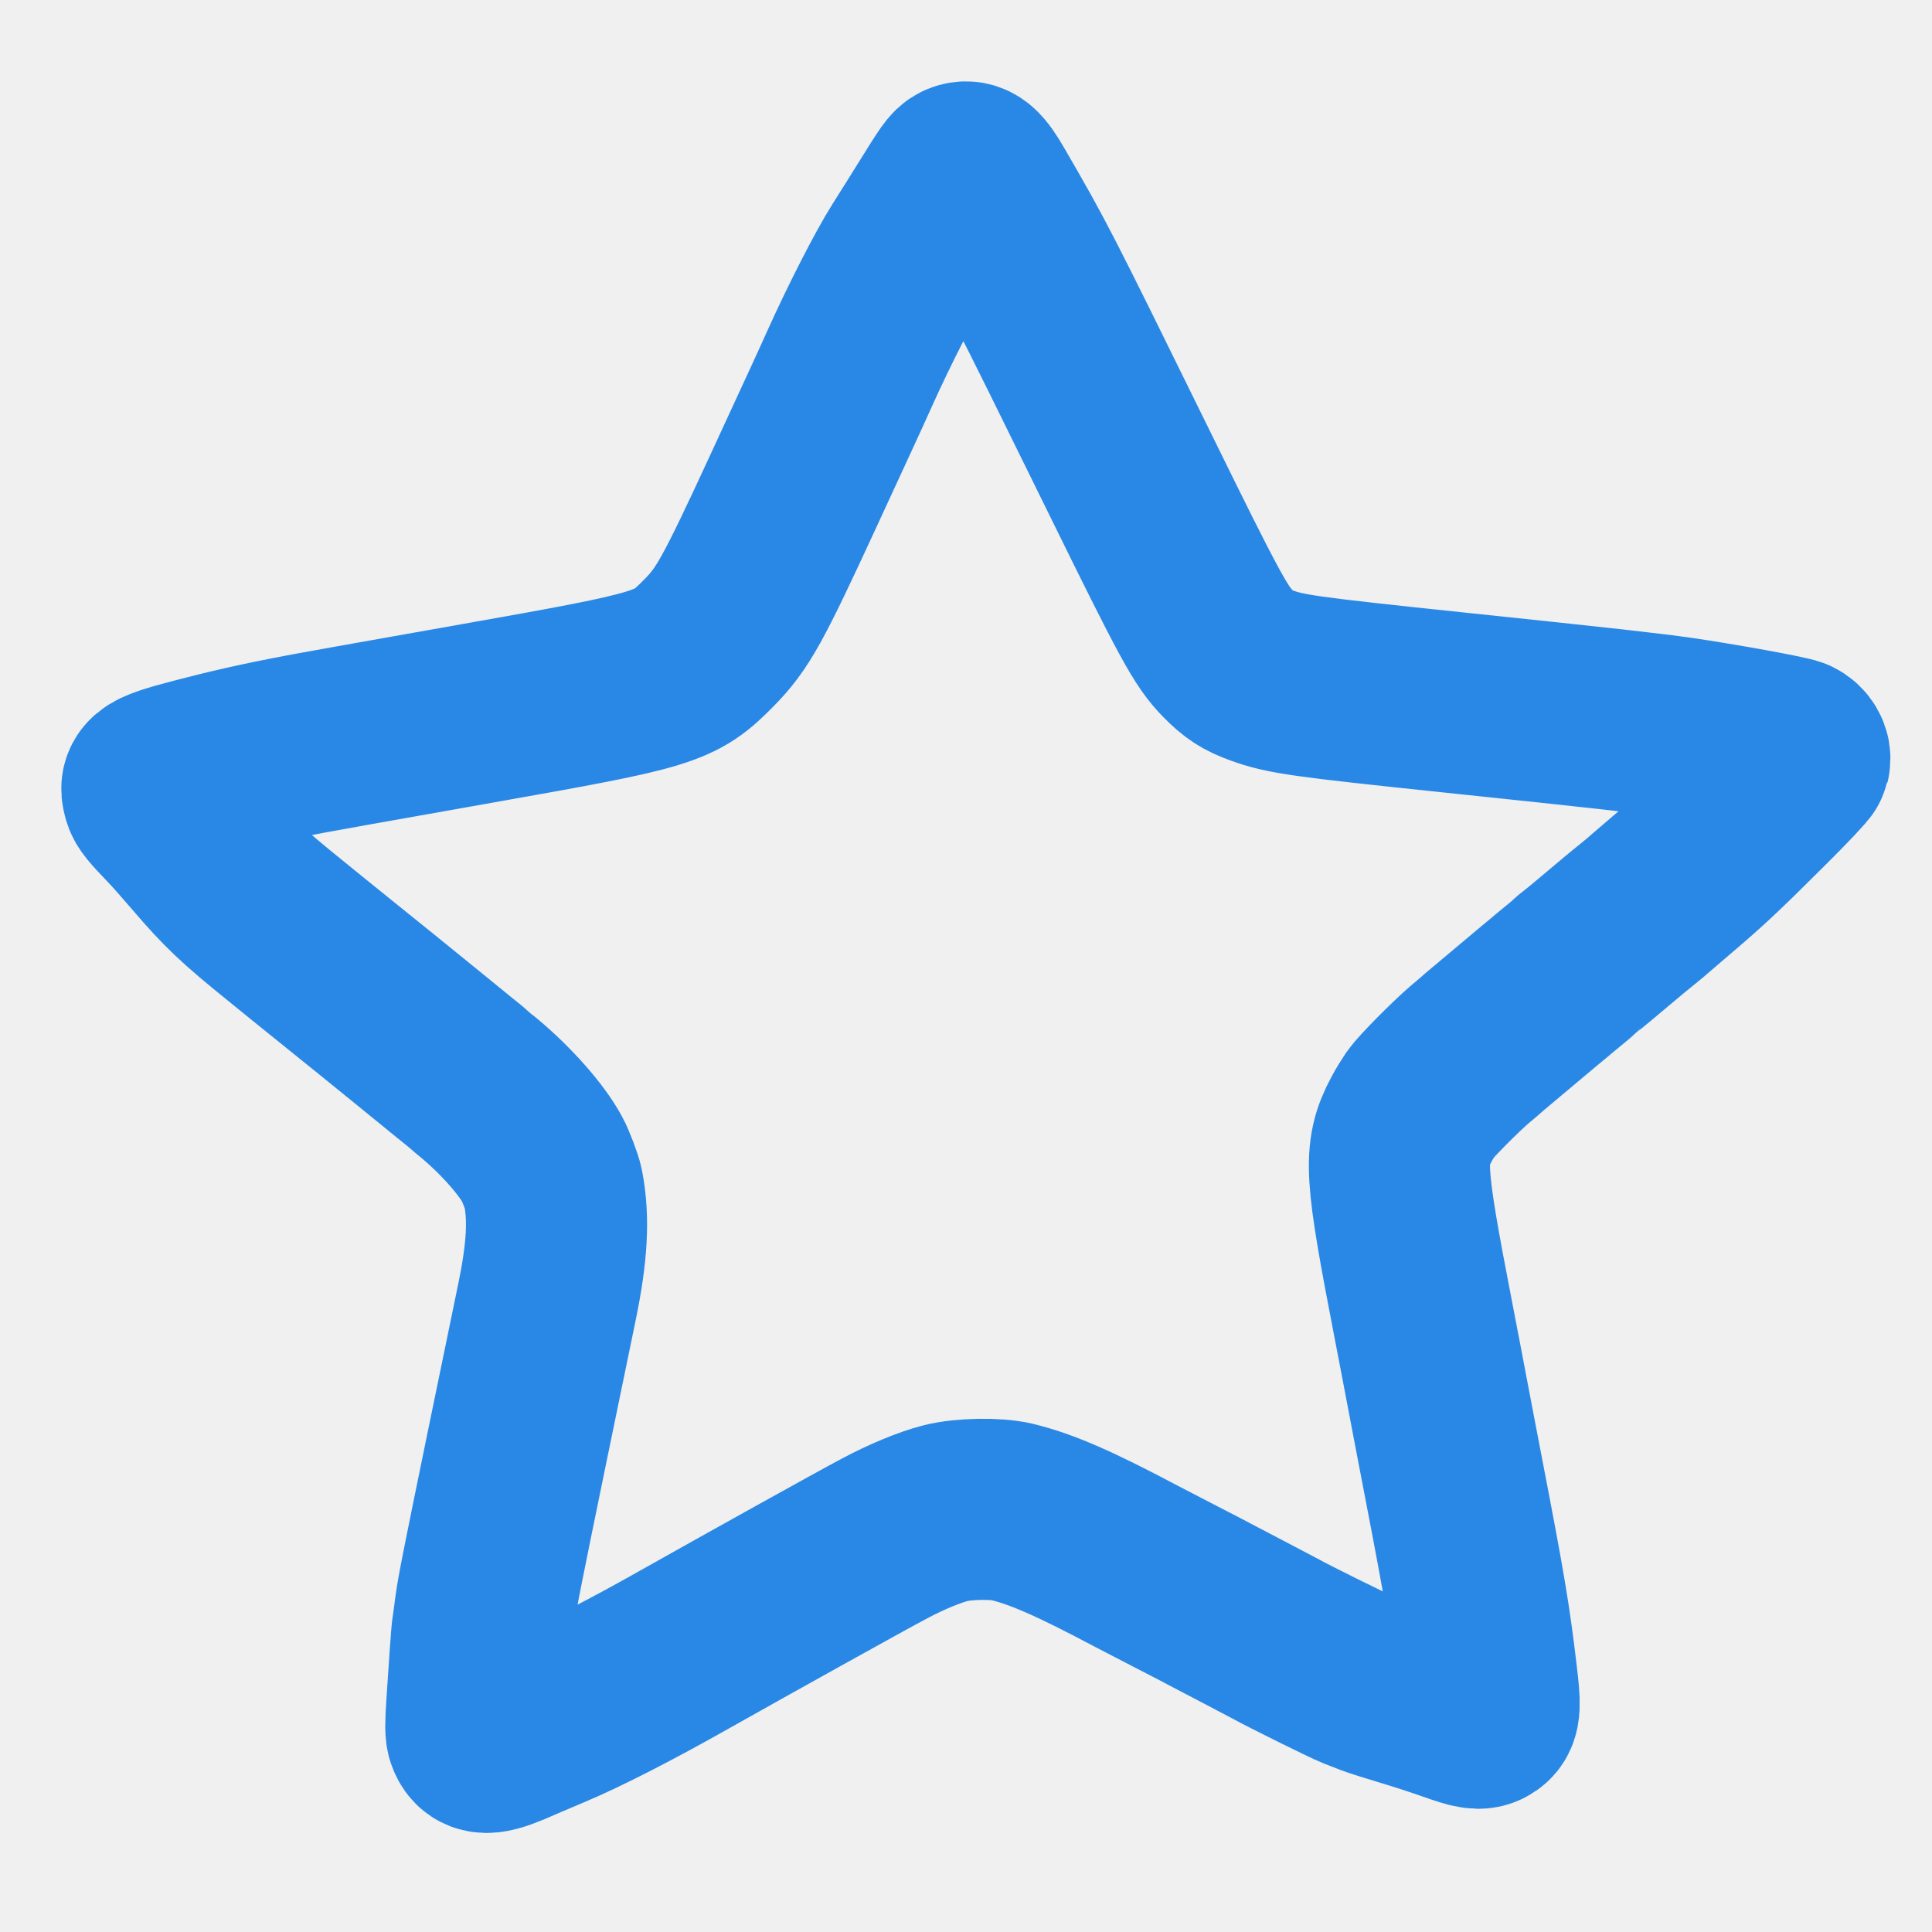
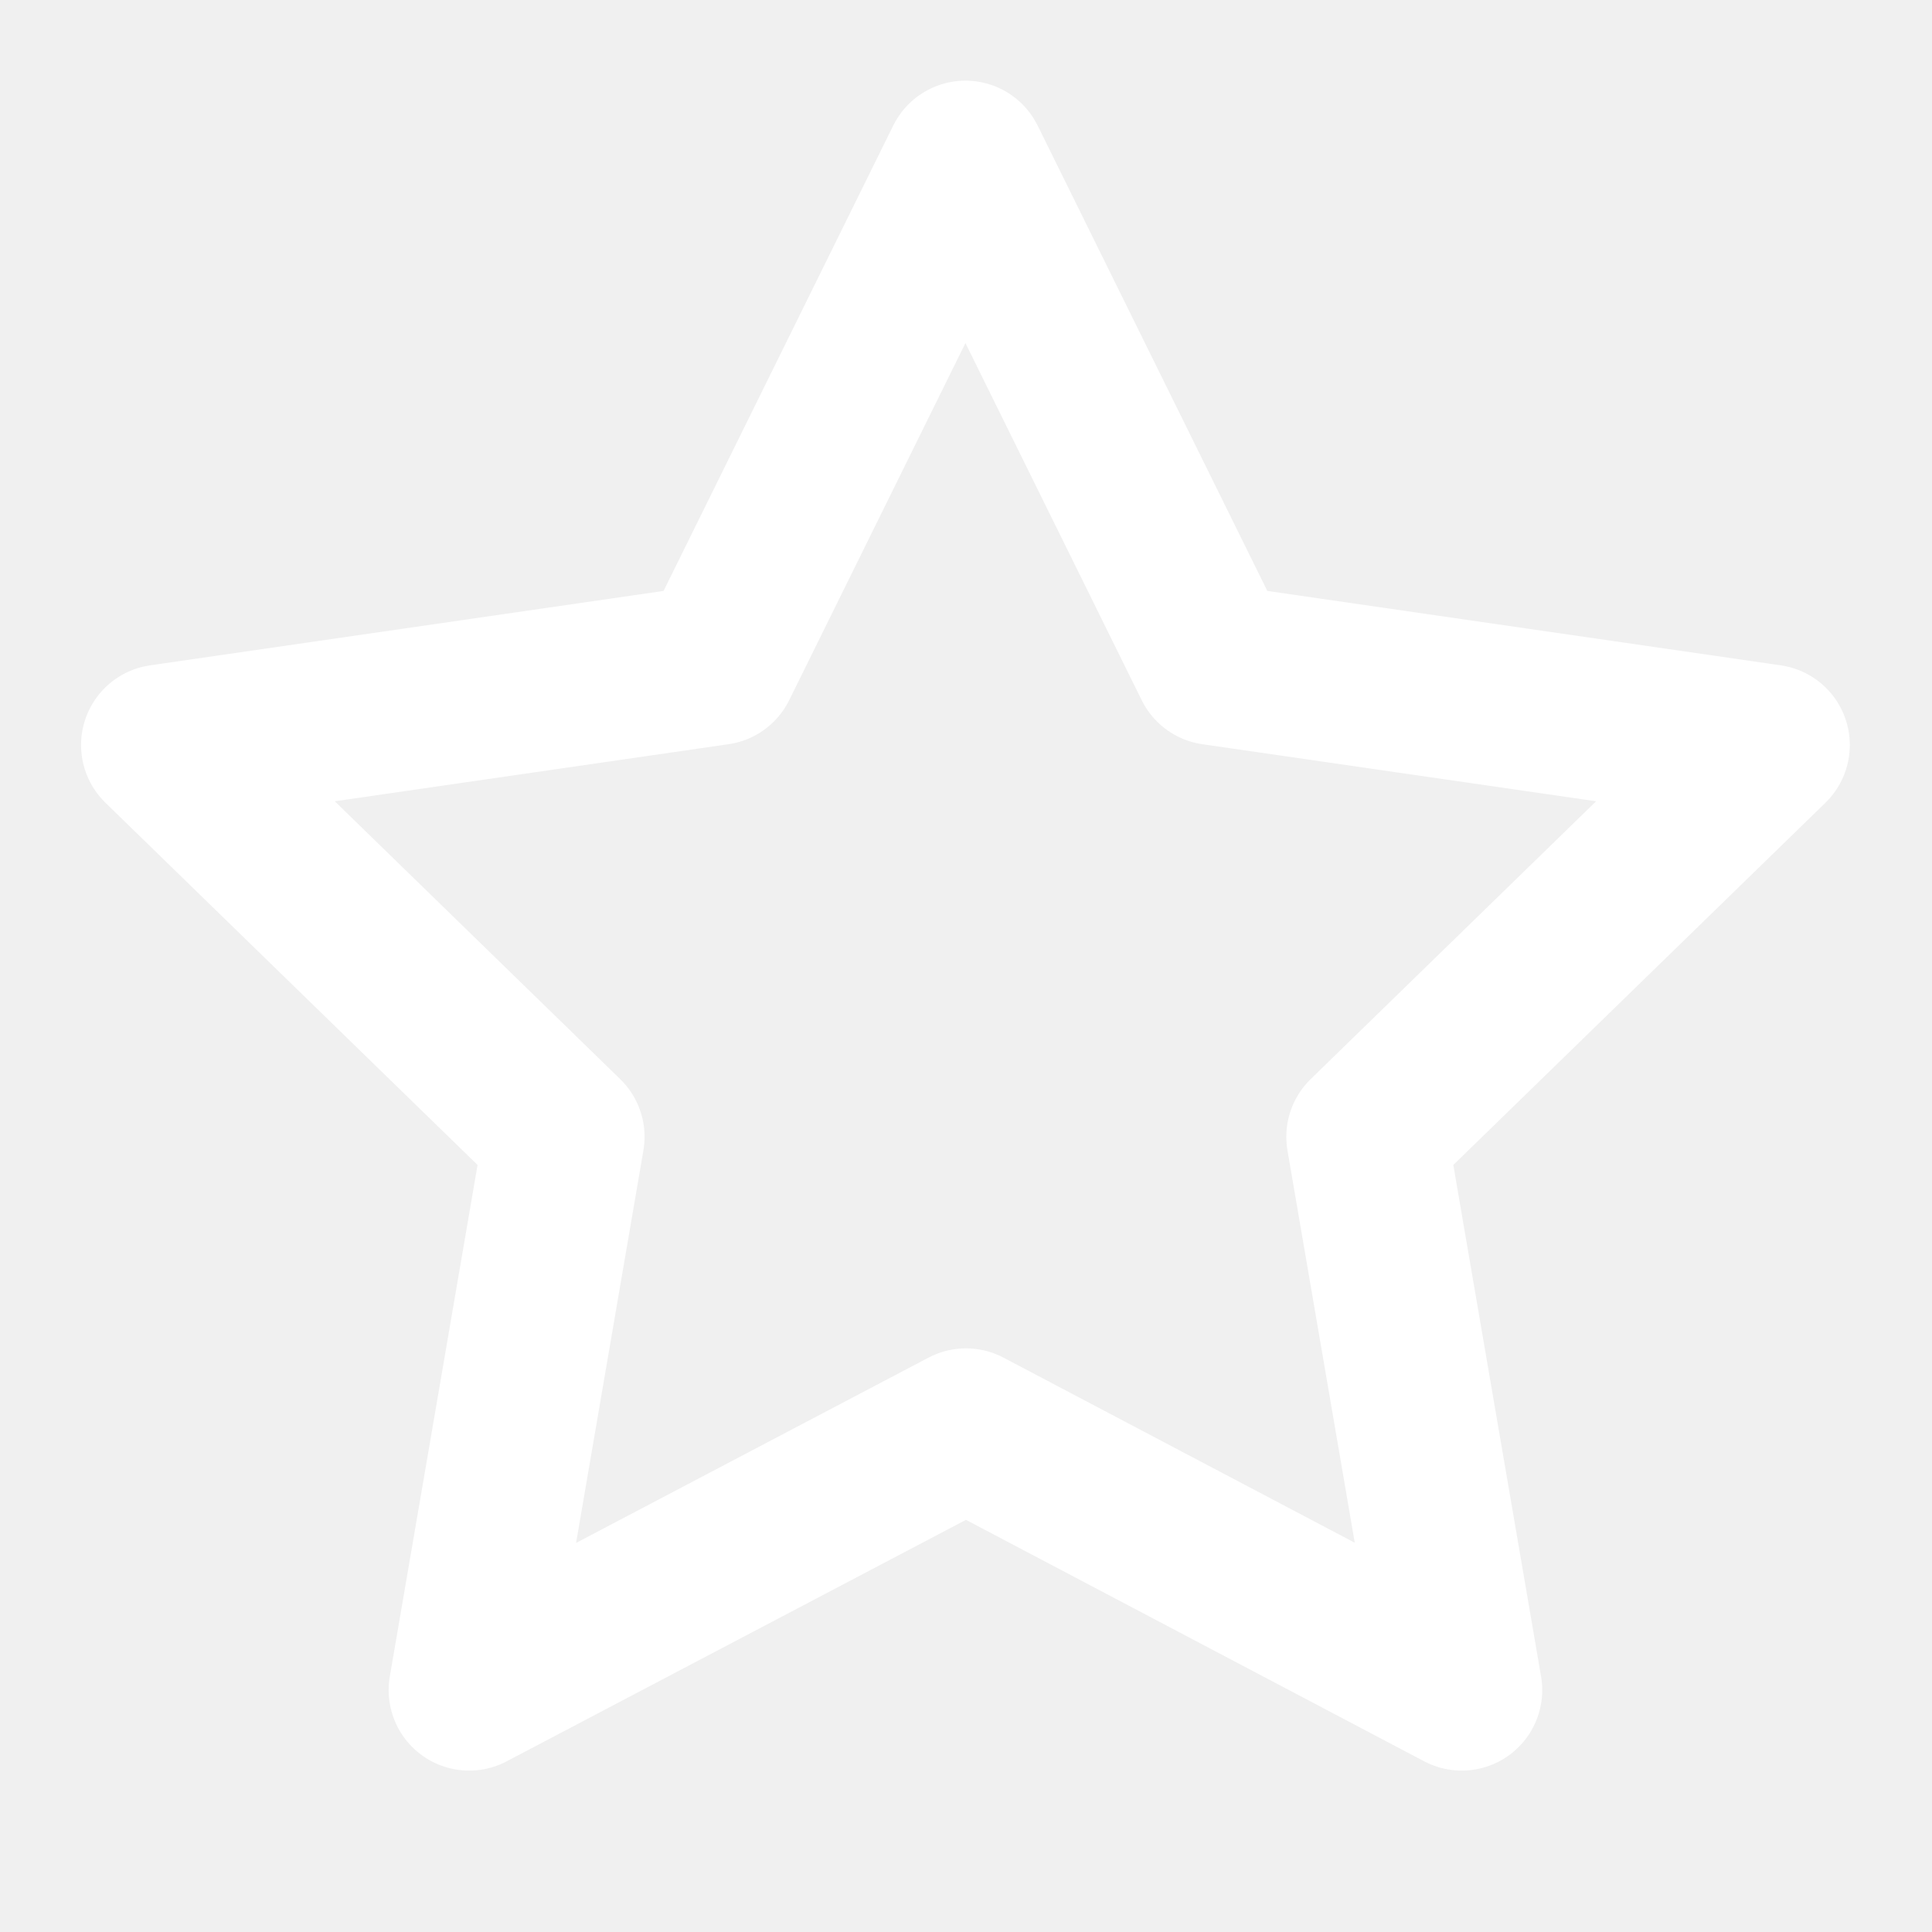
- <svg xmlns="http://www.w3.org/2000/svg" version="1.0" width="1280pt" height="1280pt" viewBox="0 0 1280 1280" preserveAspectRatio="xMidYMid" id="svg1">
-   <defs id="defs1" />
-   <g transform="matrix(0.1,0,0,-0.1,0,1255.5)" fill="#000000" stroke="none" id="g1" style="fill:none;stroke:#2988e6;stroke-width:1200;stroke-dasharray:none;stroke-opacity:1">
-     <path d="m 6373,11410 c -26,-11 -41,-32 -167,-235 -51,-82 -134,-215 -185,-295 -93,-148 -261,-476 -391,-765 -40,-88 -98,-217 -131,-287 -60,-130 -129,-279 -240,-520 -338,-732 -404,-852 -564,-1014 -224,-227 -276,-243 -1525,-464 -344,-61 -726,-129 -850,-151 -409,-72 -637,-119 -874,-178 -432,-109 -457,-122 -434,-206 8,-32 30,-58 137,-170 37,-38 119,-131 184,-207 184,-215 271,-297 553,-525 21,-17 93,-76 160,-130 67,-54 207,-167 311,-251 105,-84 203,-164 219,-177 16,-13 85,-69 154,-125 69,-56 134,-109 145,-118 11,-9 68,-55 125,-102 58,-46 107,-87 110,-90 3,-3 34,-30 70,-59 173,-145 341,-334 413,-468 22,-40 65,-153 72,-190 39,-202 27,-423 -41,-753 -21,-100 -107,-520 -200,-970 -166,-808 -196,-960 -210,-1065 -7,-60 -16,-120 -18,-132 -3,-12 -9,-91 -15,-175 -6,-84 -15,-231 -22,-326 -9,-136 -9,-179 1,-203 29,-70 80,-65 290,29 25,11 113,48 195,83 210,88 536,255 900,461 376,212 1170,654 1315,730 146,78 299,141 405,168 116,30 332,34 440,8 196,-48 411,-141 820,-358 50,-26 171,-89 270,-140 99,-51 212,-109 250,-130 39,-20 133,-70 210,-110 77,-40 163,-86 192,-101 97,-54 488,-247 543,-269 30,-12 78,-31 105,-41 28,-11 127,-42 220,-70 94,-28 232,-73 308,-100 147,-52 180,-58 214,-34 35,24 37,71 13,267 -45,382 -78,576 -220,1313 -39,204 -89,462 -110,575 -21,113 -62,324 -90,470 -191,985 -198,1104 -81,1325 17,33 46,80 63,105 37,52 222,239 322,326 39,32 86,73 105,90 38,32 252,212 361,303 36,29 76,63 90,75 14,11 50,41 80,66 30,25 58,48 61,52 3,5 19,18 36,31 16,12 52,41 79,64 47,40 186,156 229,192 11,9 45,36 75,61 30,24 73,60 95,80 22,19 67,58 99,85 240,204 311,270 637,595 130,129 239,245 242,257 7,30 -13,65 -46,81 -32,16 -492,99 -747,136 -211,30 -487,61 -1490,166 -1002,105 -1123,122 -1284,181 -97,35 -143,65 -219,142 -115,117 -183,241 -662,1217 -658,1338 -668,1358 -944,1835 -73,126 -107,155 -158,135 z" id="path1" style="fill:none;stroke:#2988e6;stroke-width:1200;stroke-dasharray:none;stroke-opacity:1" />
+ <svg xmlns="http://www.w3.org/2000/svg" width="24" height="24" viewBox="0 0 24 24" fill="none">
+   <g clip-path="url(#clip0_1_9)">
+     <path d="M12 17.75L5.828 20.995L7.007 14.122L2.007 9.255L8.907 8.255L11.993 2.002L15.079 8.255L21.979 9.255L16.979 14.122L18.158 20.995L12 17.75Z" stroke="white" stroke-width="2" stroke-linecap="round" stroke-linejoin="round" />
  </g>
+   <defs>
+     <clipPath id="clip0_1_9">
+       <rect width="24" height="24" fill="white" />
+     </clipPath>
+   </defs>
</svg>
